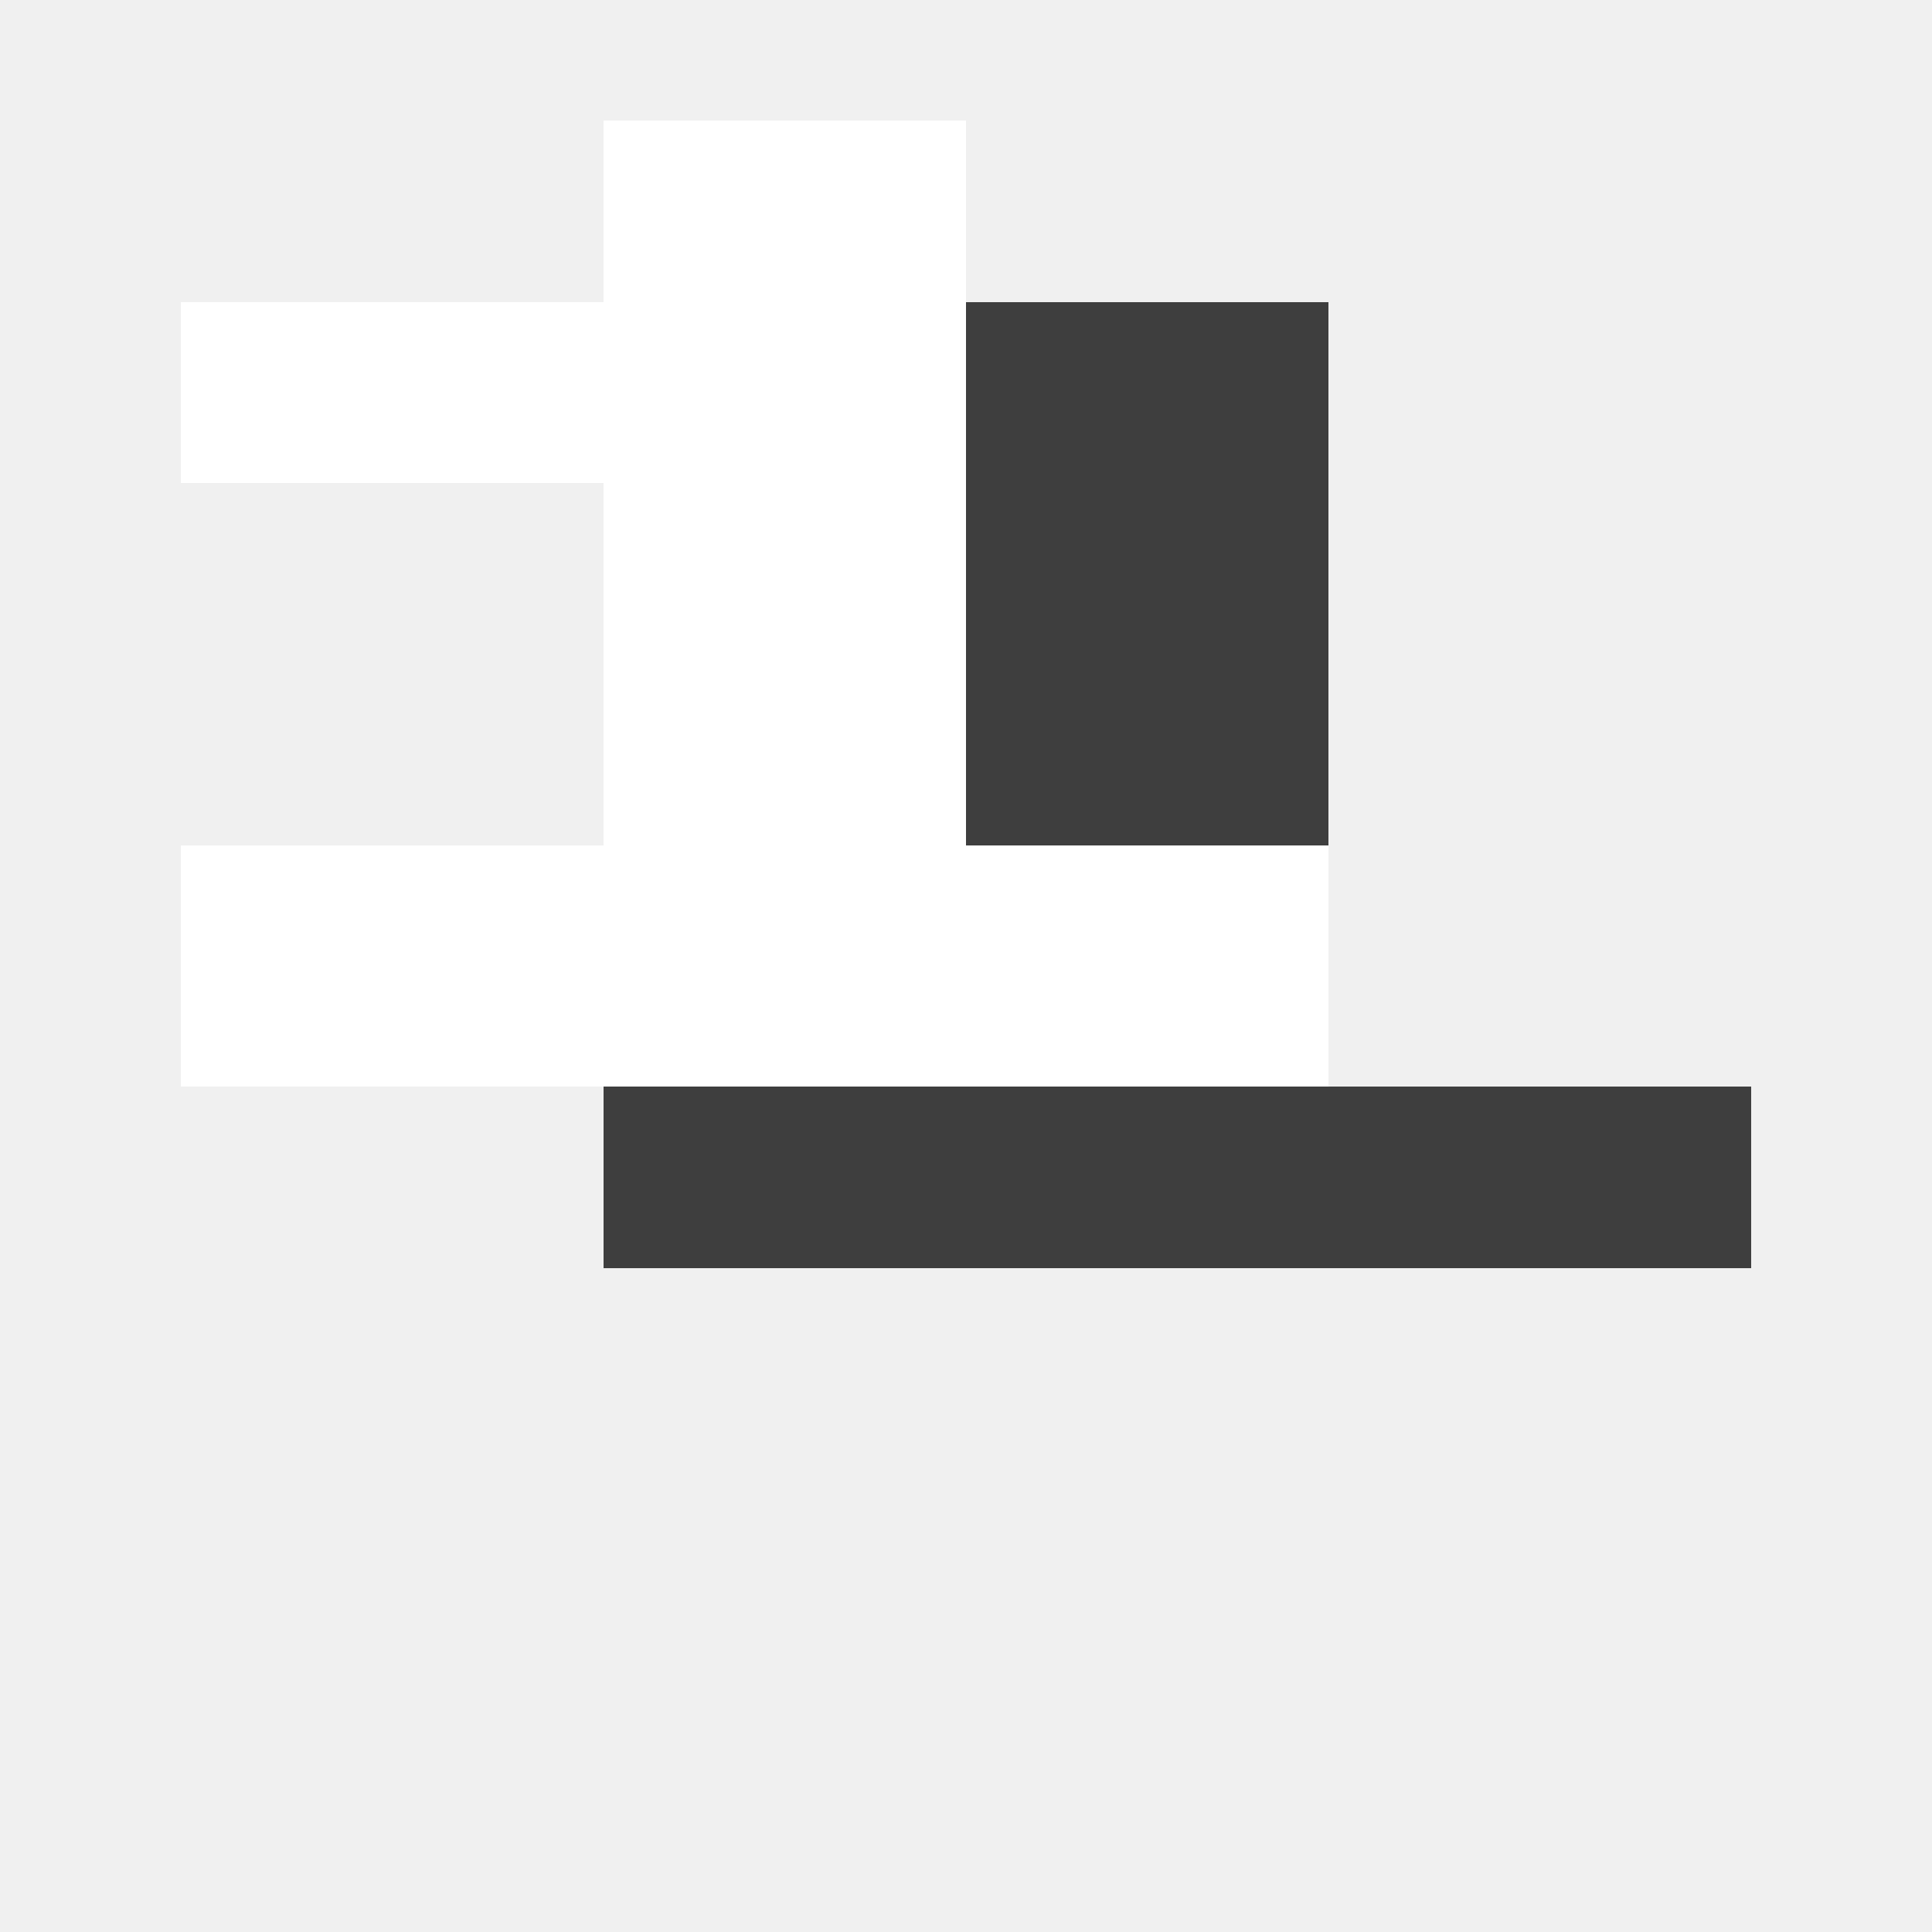
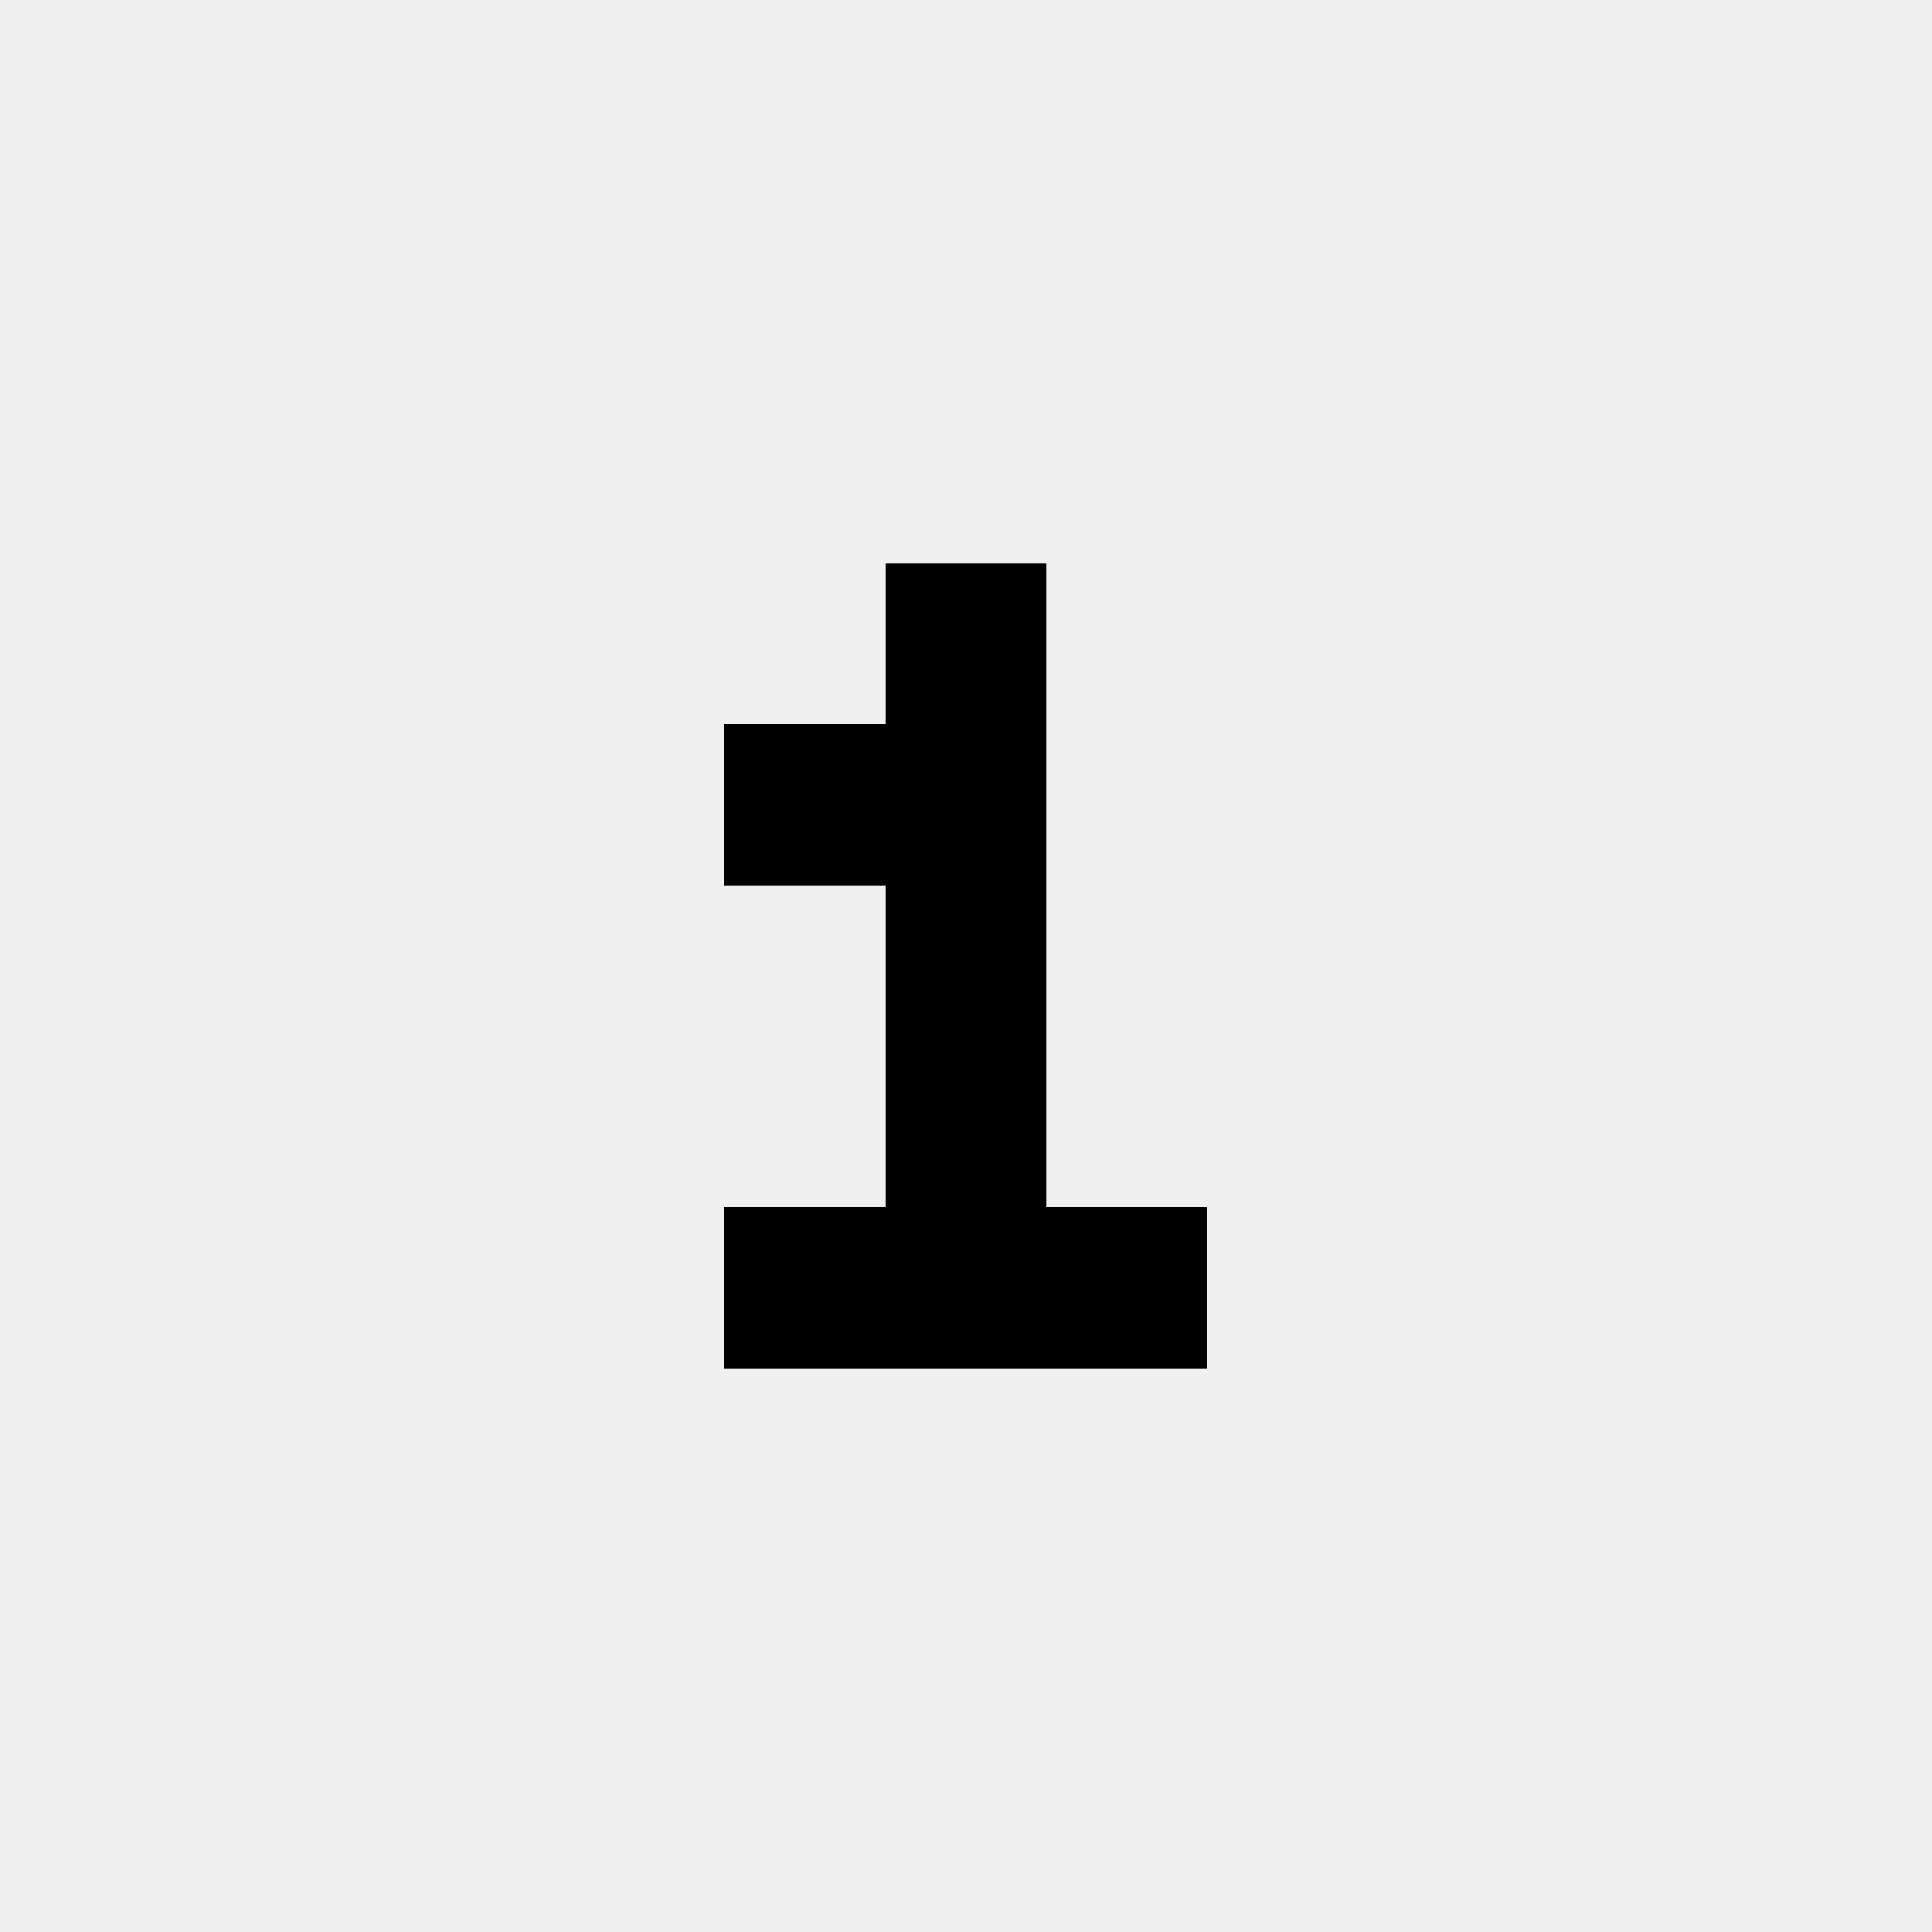
- <svg xmlns="http://www.w3.org/2000/svg" viewBox="0 0 32 32" shape-rendering="crispEdges">
-   <path fill="#ffffff" d="M10,2h6v1h-6zM10,3h6v1h-6zM10,4h6v1h-6zM3,5h13v1h-13zM3,6h13v1h-13zM3,7h13v1h-13zM10,8h6v1h-6zM10,9h6v1h-6zM10,10h6v1h-6zM10,11h6v1h-6zM10,12h6v1h-6zM10,13h6v1h-6zM3,14h19v1h-19zM3,15h19v1h-19zM3,16h19v1h-19zM3,17h19v1h-19z" />
-   <path fill="#3e3e3e" d="M16,5h6v1h-6zM16,6h6v1h-6zM16,7h6v1h-6zM16,8h6v1h-6zM16,9h6v1h-6zM16,10h6v1h-6zM16,11h6v1h-6zM16,12h6v1h-6zM16,13h6v1h-6zM10,18h19v1h-19zM10,19h19v1h-19zM10,20h19v1h-19z" />
+ <svg xmlns="http://www.w3.org/2000/svg" viewBox="0 0 24 24" width="24" height="24" shape-rendering="crispEdges">
+   <path fill="currentColor" d="M11 7h2v2H11z M9 9h4v2H9z M11 11h2v2H11z M11 13h2v2H11z M9 15h6v2H9z" />
</svg>
